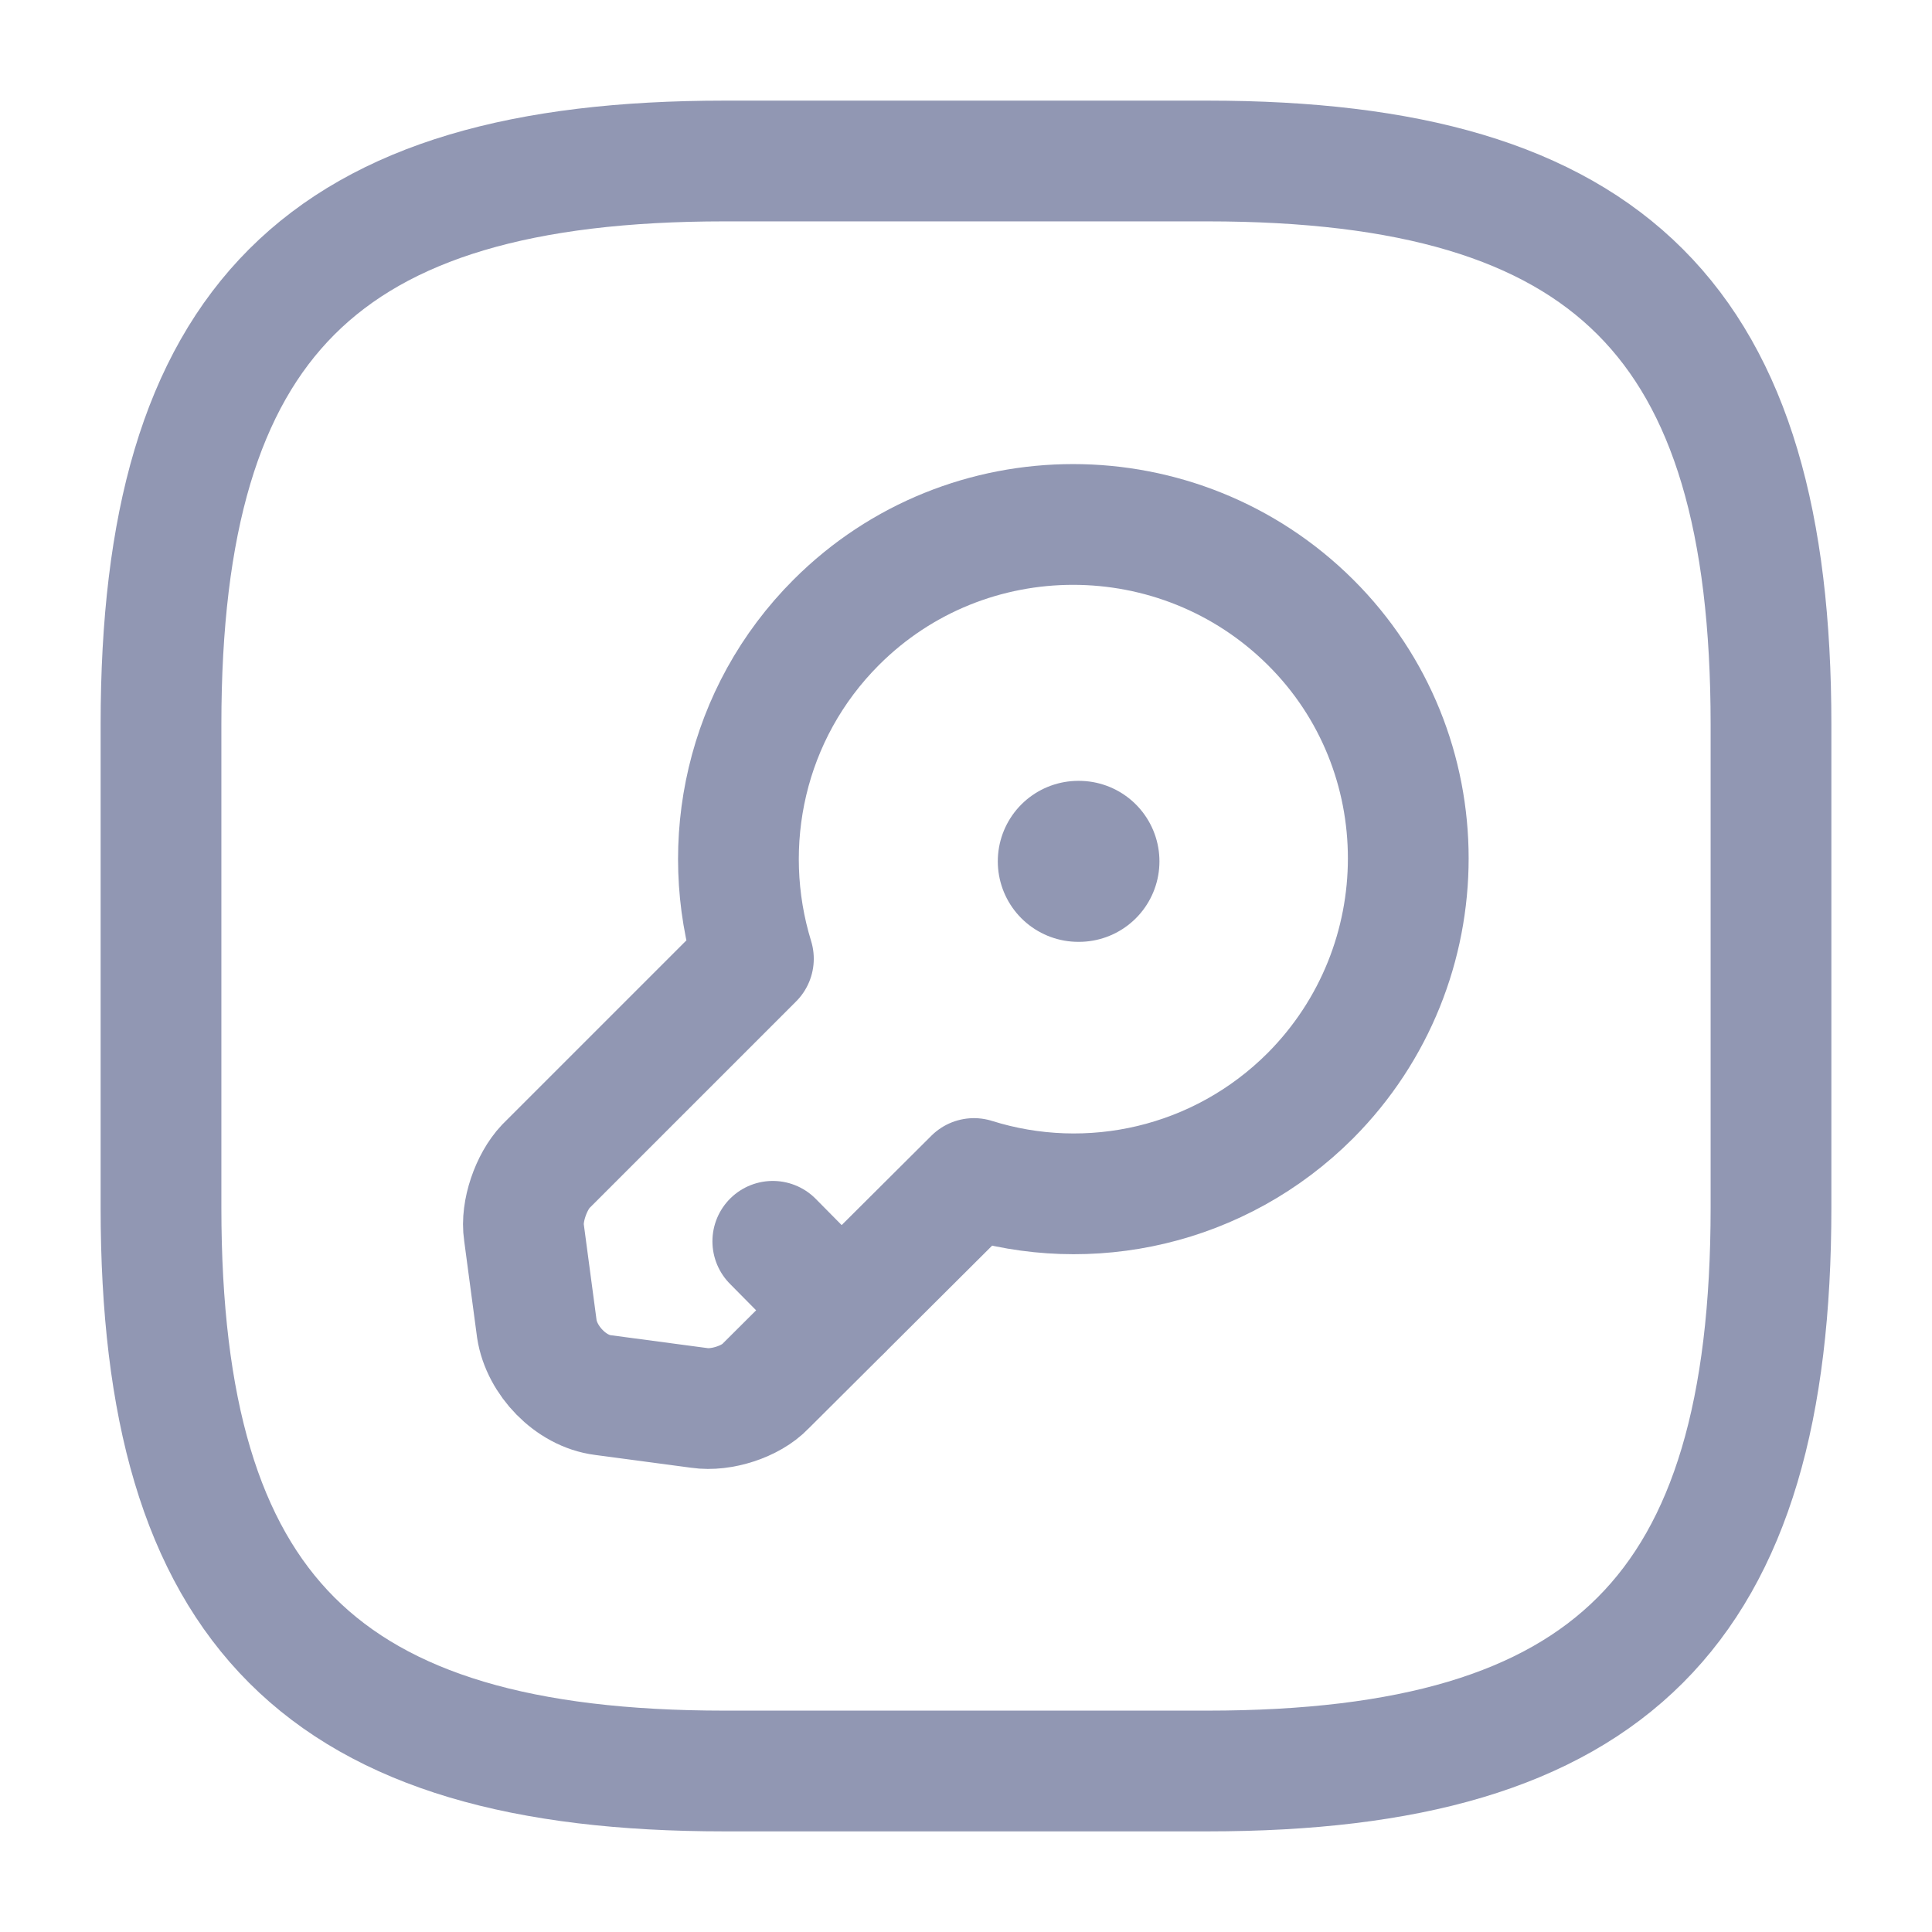
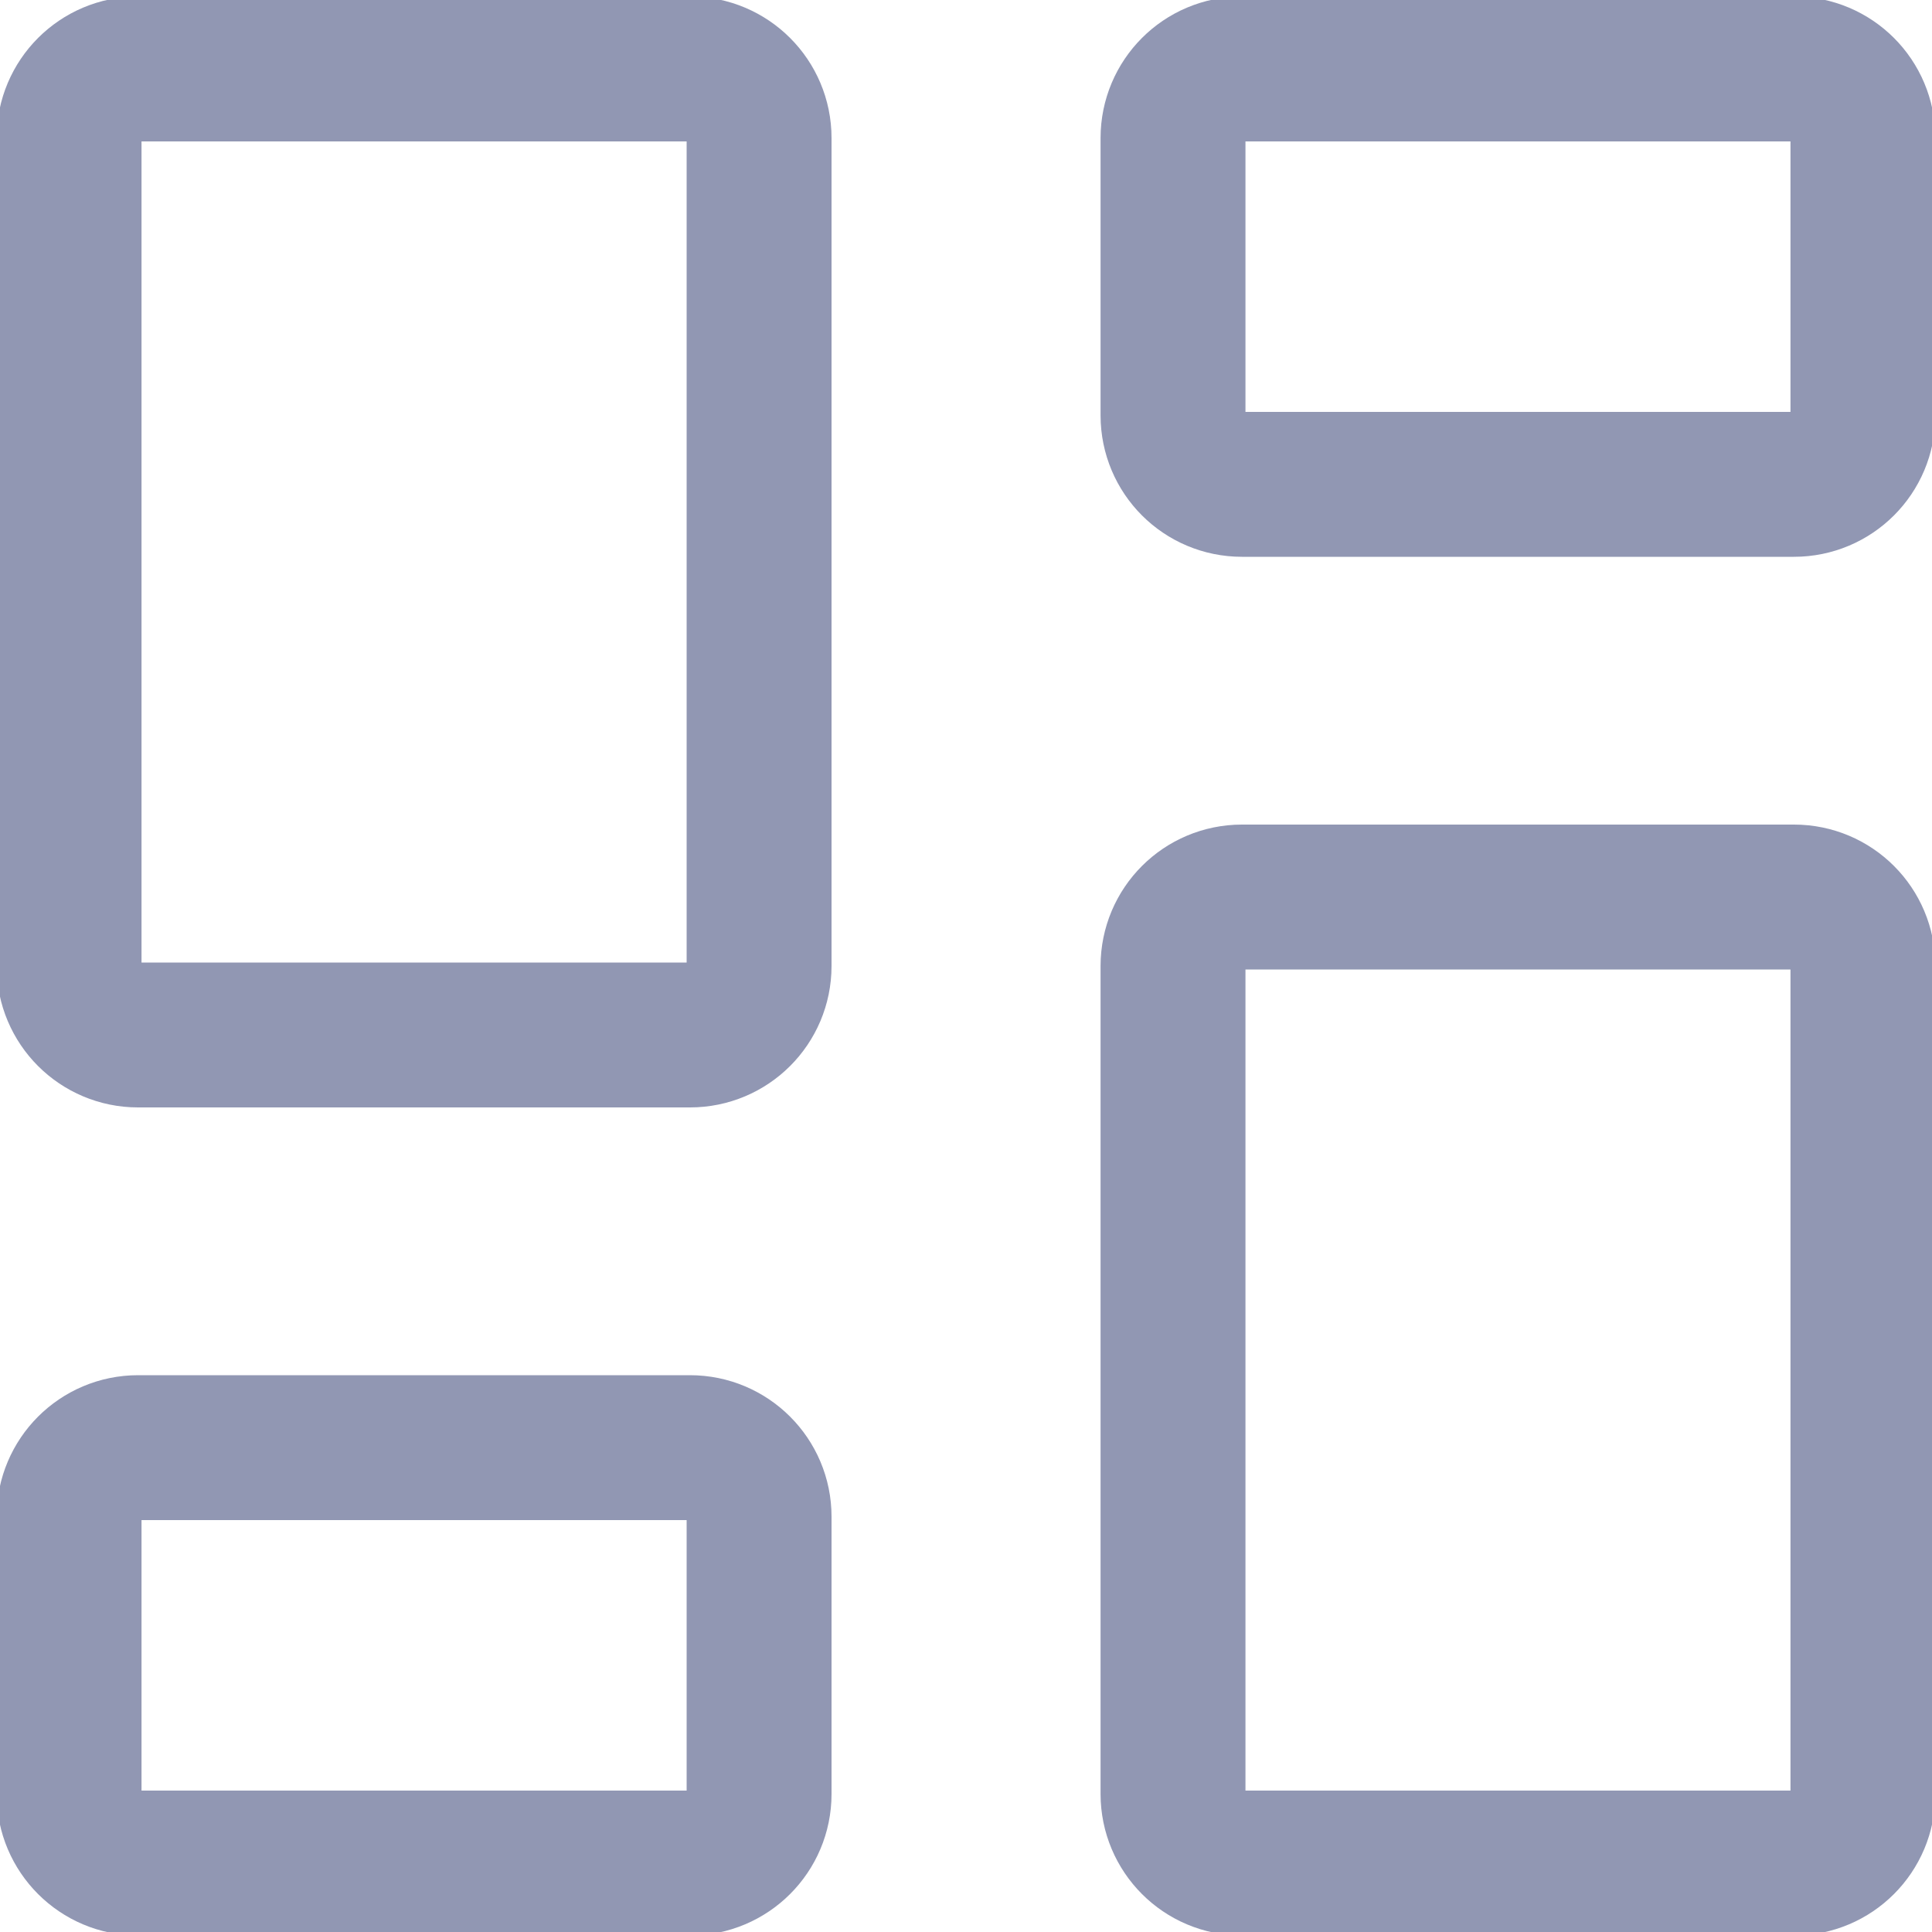
- <svg xmlns="http://www.w3.org/2000/svg" width="24" height="24" viewBox="0 0 24 24" fill="none">
-   <path d="M9 22H15C20 22 22 20 22 15V9C22 4 20 2 15 2H9C4 2 2 4 2 9V15C2 20 4 22 9 22Z" stroke="#9197B3" stroke-width="1.5" stroke-linecap="round" stroke-linejoin="round" />
-   <path d="M16.279 13.61C15.149 14.74 13.529 15.09 12.099 14.64L9.509 17.22C9.329 17.41 8.959 17.53 8.689 17.49L7.489 17.33C7.089 17.28 6.729 16.9 6.669 16.51L6.509 15.31C6.469 15.05 6.599 14.68 6.779 14.49L9.359 11.91C8.919 10.48 9.259 8.86 10.389 7.73C12.009 6.11 14.649 6.11 16.279 7.73C17.899 9.34 17.899 11.98 16.279 13.61Z" stroke="#9197B3" stroke-width="1.5" stroke-miterlimit="10" stroke-linecap="round" stroke-linejoin="round" />
-   <path d="M10.45 16.28L9.6 15.42" stroke="#9197B3" stroke-width="1.5" stroke-miterlimit="10" stroke-linecap="round" stroke-linejoin="round" />
-   <path d="M13.395 10.7H13.403" stroke="#9197B3" stroke-width="2" stroke-linecap="round" stroke-linejoin="round" />
+ <svg xmlns="http://www.w3.org/2000/svg" width="20" height="20" viewBox="0 0 20 20" fill="none">
+   <path d="M18.571 9.286H12.857C12.462 9.286 12.143 9.605 12.143 10V18.571C12.143 18.966 12.462 19.286 12.857 19.286H18.571C18.966 19.286 19.285 18.966 19.285 18.571V10C19.285 9.605 18.966 9.286 18.571 9.286Z" stroke="#9197B3" stroke-width="1.5" stroke-linecap="round" stroke-linejoin="round" />
+   <path d="M18.571 0.714H12.857C12.462 0.714 12.143 1.034 12.143 1.429V4.3C12.143 4.695 12.462 5.014 12.857 5.014H18.571C18.966 5.014 19.285 4.695 19.285 4.3V1.429C19.285 1.034 18.966 0.714 18.571 0.714Z" stroke="#9197B3" stroke-width="1.5" stroke-linecap="round" stroke-linejoin="round" />
+   <path d="M7.143 0.714H1.429C1.035 0.714 0.715 1.034 0.715 1.429V10C0.715 10.395 1.035 10.714 1.429 10.714H7.143C7.538 10.714 7.858 10.395 7.858 10V1.429C7.858 1.034 7.538 0.714 7.143 0.714Z" stroke="#9197B3" stroke-width="1.5" stroke-linecap="round" stroke-linejoin="round" />
+   <path d="M7.143 14.986H1.429C1.035 14.986 0.715 15.306 0.715 15.7V18.572C0.715 18.966 1.035 19.286 1.429 19.286H7.143C7.538 19.286 7.858 18.966 7.858 18.572V15.7C7.858 15.306 7.538 14.986 7.143 14.986Z" stroke="#9197B3" stroke-width="1.5" stroke-linecap="round" stroke-linejoin="round" />
</svg>
